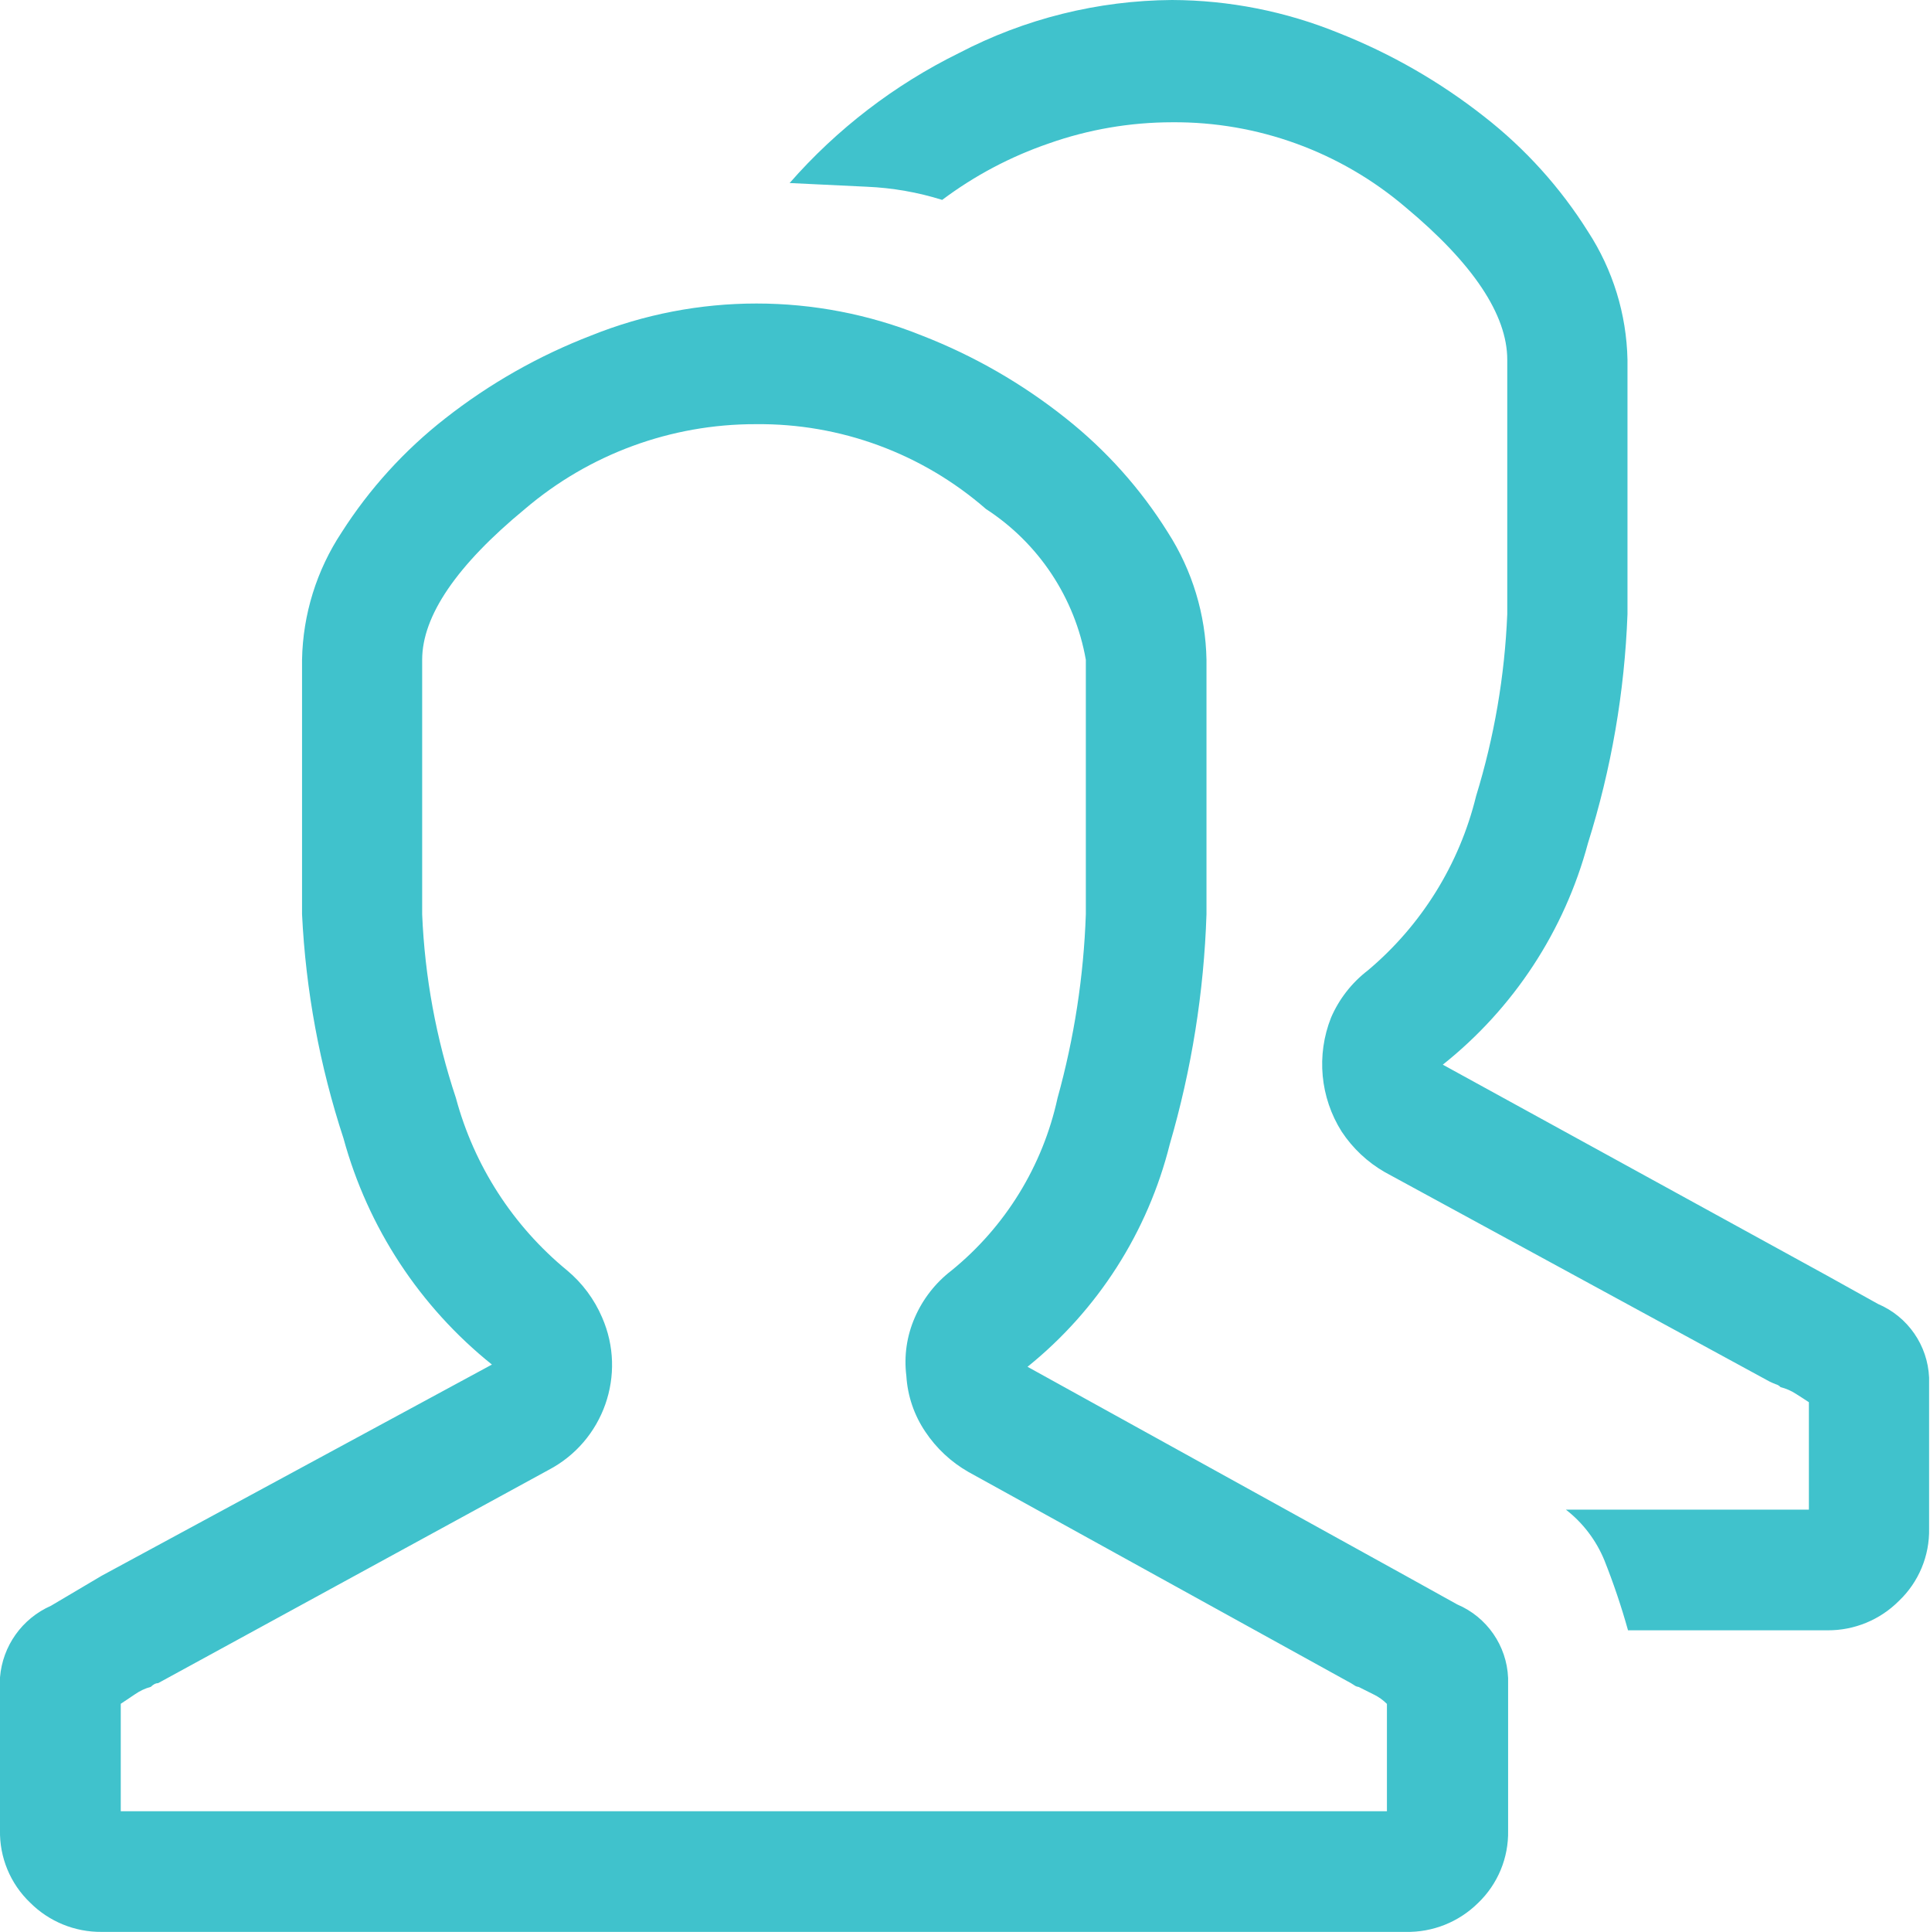
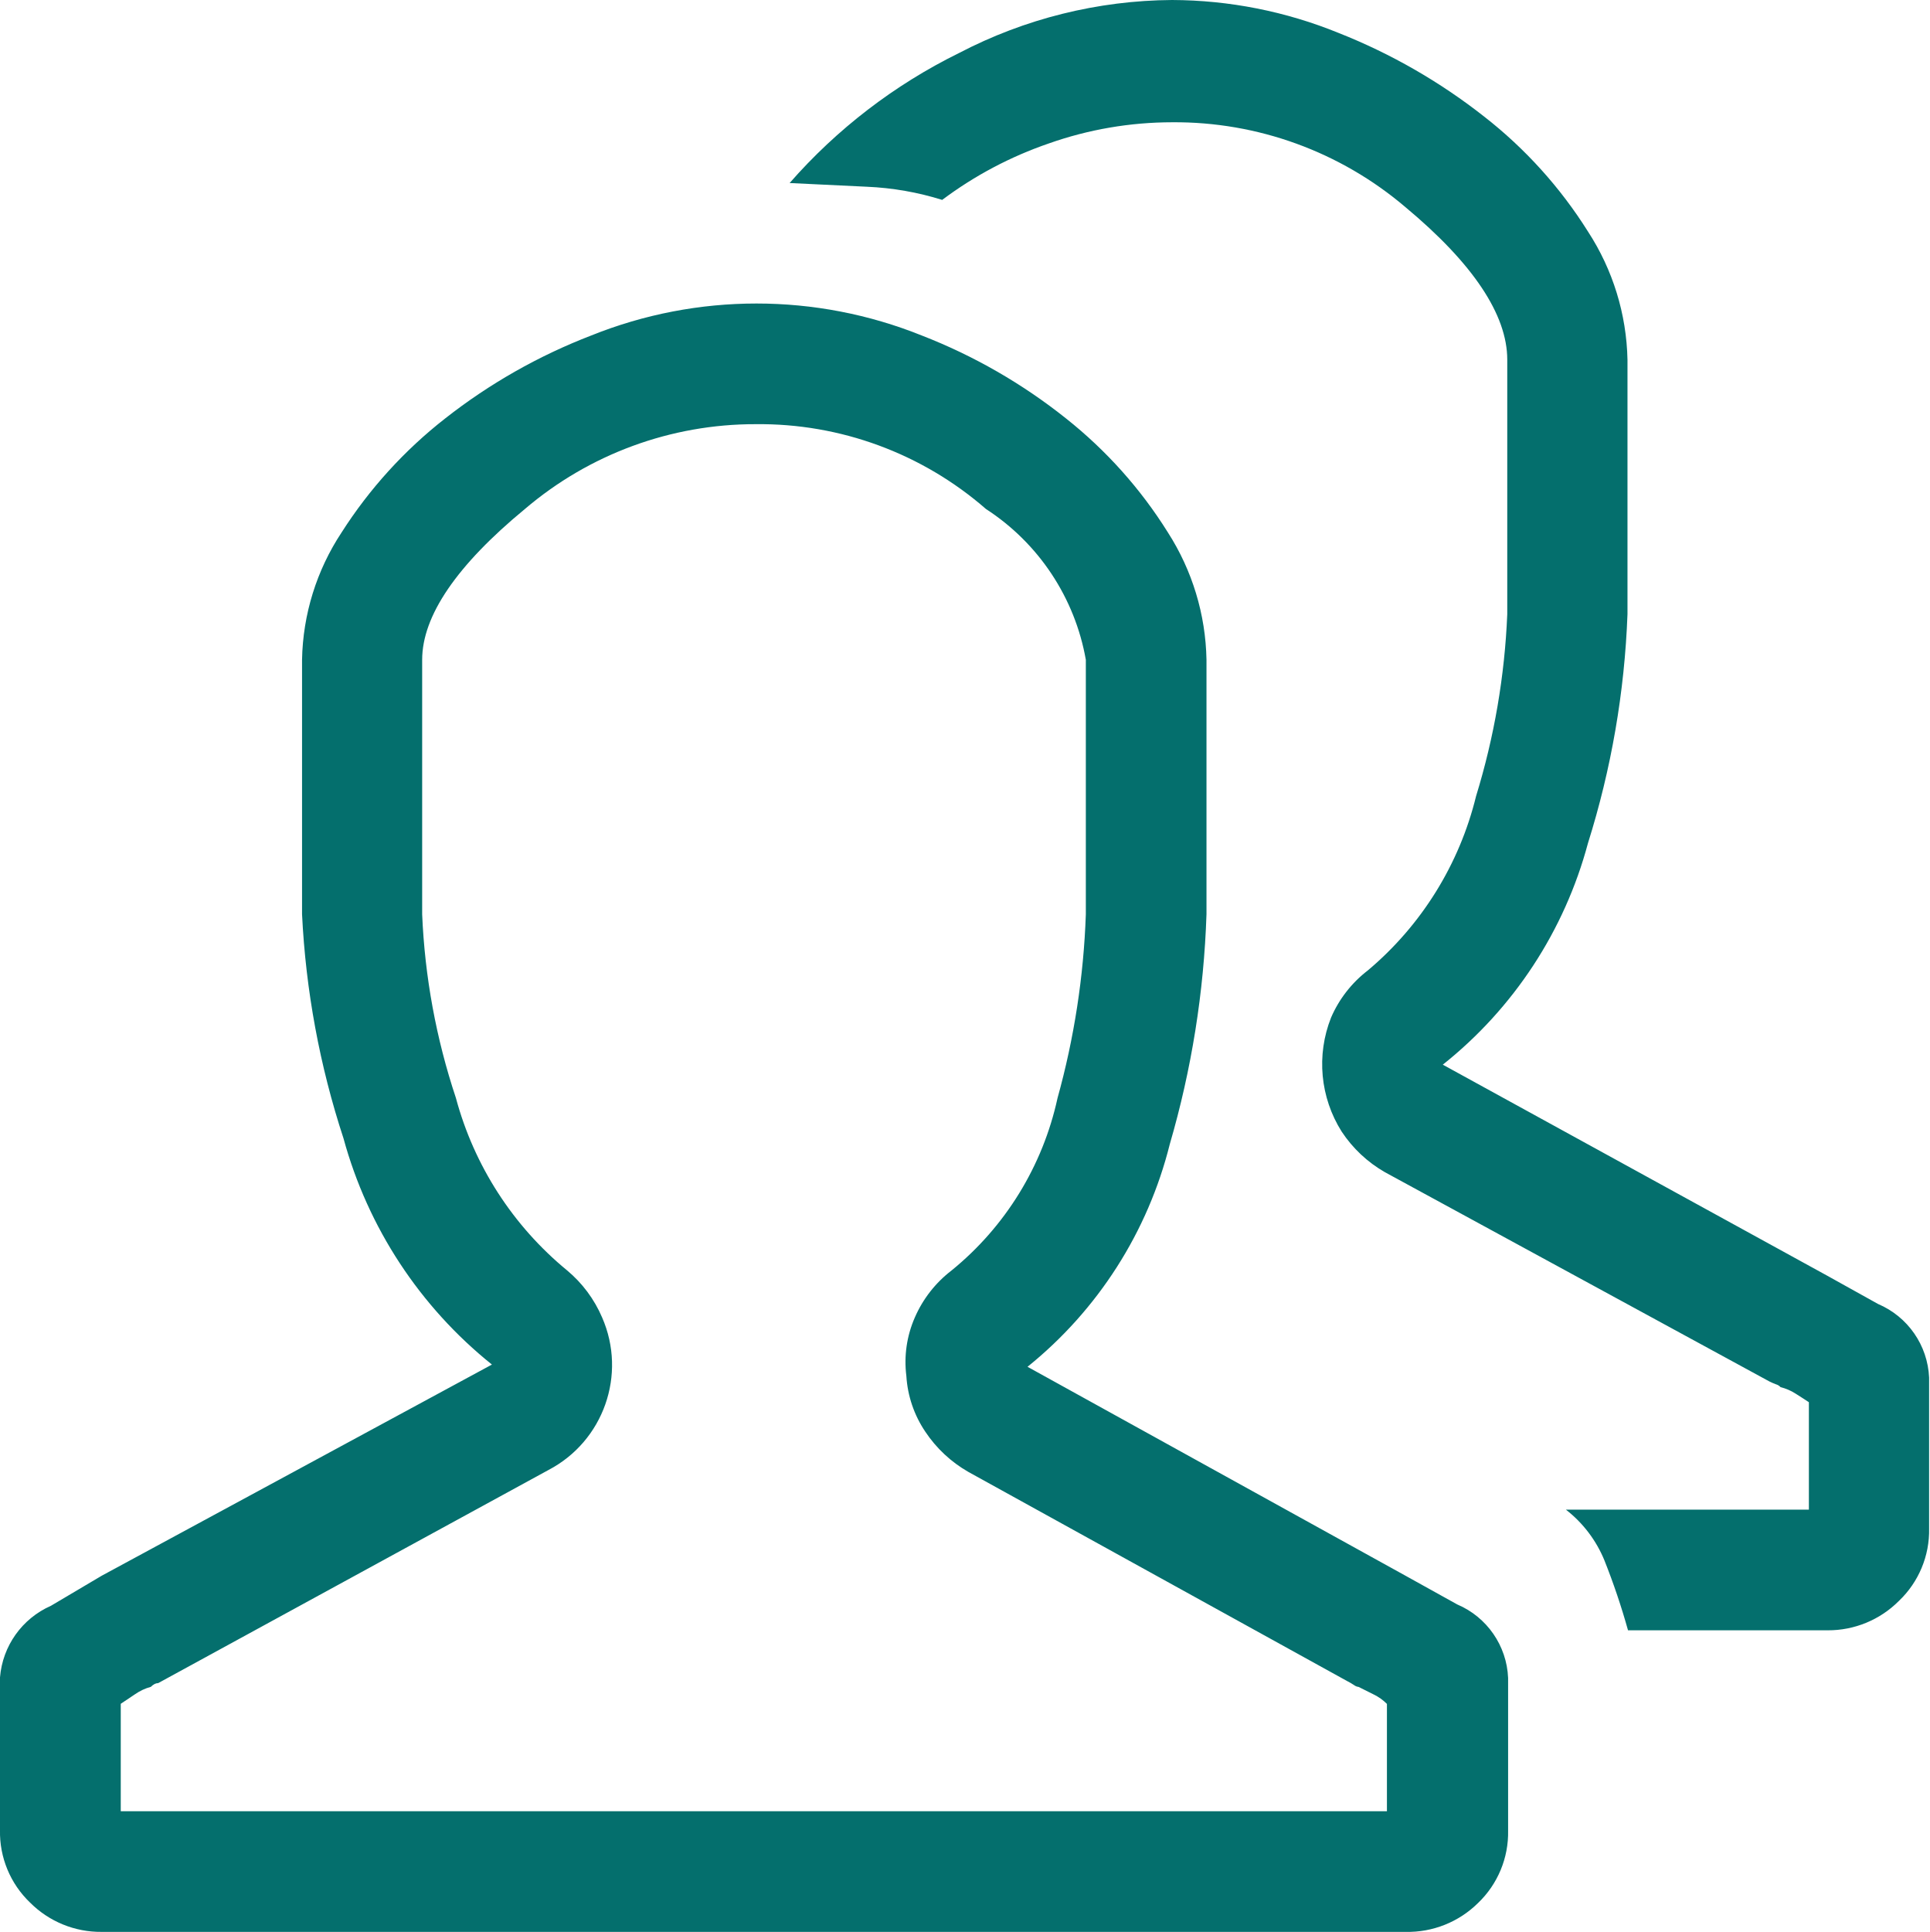
<svg xmlns="http://www.w3.org/2000/svg" width="18.201" height="18.219" viewBox="0 0 18.201 18.219">
-   <path id="_" data-name="" d="M13.258,18.218H.959a.941.941,0,0,1-.675-.276A.919.919,0,0,1,0,17.257V15.818a.809.809,0,0,1,.48-.675l.48-.284,3.68-1.991a4.128,4.128,0,0,1-1.4-2.133,8.022,8.022,0,0,1-.391-2.114v-2.4a2.252,2.252,0,0,1,.373-1.2,4.3,4.3,0,0,1,.977-1.075,5.331,5.331,0,0,1,1.377-.782,4.18,4.18,0,0,1,3.119,0,5.208,5.208,0,0,1,1.36.782,4.23,4.23,0,0,1,.961,1.075,2.3,2.3,0,0,1,.364,1.2v2.4a8.764,8.764,0,0,1-.346,2.168,3.915,3.915,0,0,1-1.342,2.1l3.572,1.974.481.267a.789.789,0,0,1,.48.693v1.439a.919.919,0,0,1-.284.684A.943.943,0,0,1,13.258,18.218ZM7.128,4a3.345,3.345,0,0,0-2.177.8c-.643.53-.969,1.008-.969,1.422v2.4A6.312,6.312,0,0,0,4.3,10.353,3.169,3.169,0,0,0,5.349,11.98a1.184,1.184,0,0,1,.33.443,1.118,1.118,0,0,1-.507,1.44l-3.68,2.009h0a.074.074,0,0,0-.033.008.145.145,0,0,0-.036.027.486.486,0,0,0-.151.071l-.133.089v1.013H13.082V16.068a.459.459,0,0,0-.125-.089l-.142-.071a.087.087,0,0,1-.044-.018.582.582,0,0,0-.062-.036L9.135,13.881a1.208,1.208,0,0,1-.408-.381,1.056,1.056,0,0,1-.178-.525,1.045,1.045,0,0,1,.08-.551,1.121,1.121,0,0,1,.346-.443,2.886,2.886,0,0,0,1-1.626,7.442,7.442,0,0,0,.267-1.733v-2.4A2.137,2.137,0,0,0,9.3,4.8,3.251,3.251,0,0,0,7.128,4ZM17.24,15.374H15.356a6.532,6.532,0,0,0-.222-.658,1.164,1.164,0,0,0-.364-.48h2.292V13.223c-.035-.023-.076-.05-.124-.08a.473.473,0,0,0-.143-.062.094.094,0,0,0-.044-.027.587.587,0,0,1-.062-.027l-3.626-1.973a1.209,1.209,0,0,1-.408-.383,1.191,1.191,0,0,1-.1-1.075,1.121,1.121,0,0,1,.347-.445,3.113,3.113,0,0,0,1.021-1.644,6.781,6.781,0,0,0,.294-1.715v-2.4c0-.424-.323-.908-.961-1.439a3.353,3.353,0,0,0-2.2-.8,3.5,3.5,0,0,0-1.164.2,3.652,3.652,0,0,0-1.005.532,2.775,2.775,0,0,0-.71-.124l-.729-.035A5.139,5.139,0,0,1,9.046.5,4.406,4.406,0,0,1,11.055,0a4.2,4.2,0,0,1,1.572.311A5.481,5.481,0,0,1,14,1.1a4.22,4.22,0,0,1,.978,1.083,2.3,2.3,0,0,1,.373,1.209v2.4a8.205,8.205,0,0,1-.373,2.16,3.984,3.984,0,0,1-1.369,2.088l3.626,1.99h0l.48.267a.792.792,0,0,1,.481.694v1.422a.916.916,0,0,1-.285.684A.941.941,0,0,1,17.24,15.374Z" fill="#40C2CC" />
+   <path id="_" data-name="" d="M13.258,18.218H.959a.941.941,0,0,1-.675-.276A.919.919,0,0,1,0,17.257V15.818a.809.809,0,0,1,.48-.675l.48-.284,3.68-1.991a4.128,4.128,0,0,1-1.4-2.133,8.022,8.022,0,0,1-.391-2.114v-2.4a2.252,2.252,0,0,1,.373-1.2,4.3,4.3,0,0,1,.977-1.075,5.331,5.331,0,0,1,1.377-.782,4.18,4.18,0,0,1,3.119,0,5.208,5.208,0,0,1,1.36.782,4.23,4.23,0,0,1,.961,1.075,2.3,2.3,0,0,1,.364,1.2v2.4a8.764,8.764,0,0,1-.346,2.168,3.915,3.915,0,0,1-1.342,2.1l3.572,1.974.481.267a.789.789,0,0,1,.48.693v1.439a.919.919,0,0,1-.284.684A.943.943,0,0,1,13.258,18.218ZM7.128,4a3.345,3.345,0,0,0-2.177.8c-.643.53-.969,1.008-.969,1.422v2.4A6.312,6.312,0,0,0,4.3,10.353,3.169,3.169,0,0,0,5.349,11.98a1.184,1.184,0,0,1,.33.443,1.118,1.118,0,0,1-.507,1.44l-3.68,2.009h0a.074.074,0,0,0-.033.008.145.145,0,0,0-.036.027.486.486,0,0,0-.151.071l-.133.089v1.013H13.082V16.068a.459.459,0,0,0-.125-.089l-.142-.071a.087.087,0,0,1-.044-.018.582.582,0,0,0-.062-.036L9.135,13.881a1.208,1.208,0,0,1-.408-.381,1.056,1.056,0,0,1-.178-.525,1.045,1.045,0,0,1,.08-.551,1.121,1.121,0,0,1,.346-.443,2.886,2.886,0,0,0,1-1.626,7.442,7.442,0,0,0,.267-1.733v-2.4A2.137,2.137,0,0,0,9.3,4.8,3.251,3.251,0,0,0,7.128,4ZM17.24,15.374H15.356a6.532,6.532,0,0,0-.222-.658,1.164,1.164,0,0,0-.364-.48h2.292V13.223c-.035-.023-.076-.05-.124-.08a.473.473,0,0,0-.143-.062.094.094,0,0,0-.044-.027.587.587,0,0,1-.062-.027l-3.626-1.973a1.209,1.209,0,0,1-.408-.383,1.191,1.191,0,0,1-.1-1.075,1.121,1.121,0,0,1,.347-.445,3.113,3.113,0,0,0,1.021-1.644,6.781,6.781,0,0,0,.294-1.715v-2.4c0-.424-.323-.908-.961-1.439a3.353,3.353,0,0,0-2.2-.8,3.5,3.5,0,0,0-1.164.2,3.652,3.652,0,0,0-1.005.532,2.775,2.775,0,0,0-.71-.124l-.729-.035A5.139,5.139,0,0,1,9.046.5,4.406,4.406,0,0,1,11.055,0a4.2,4.2,0,0,1,1.572.311A5.481,5.481,0,0,1,14,1.1a4.22,4.22,0,0,1,.978,1.083,2.3,2.3,0,0,1,.373,1.209v2.4a8.205,8.205,0,0,1-.373,2.16,3.984,3.984,0,0,1-1.369,2.088l3.626,1.99h0l.48.267a.792.792,0,0,1,.481.694v1.422a.916.916,0,0,1-.285.684A.941.941,0,0,1,17.24,15.374Z" fill="#046F6D" />
</svg>
